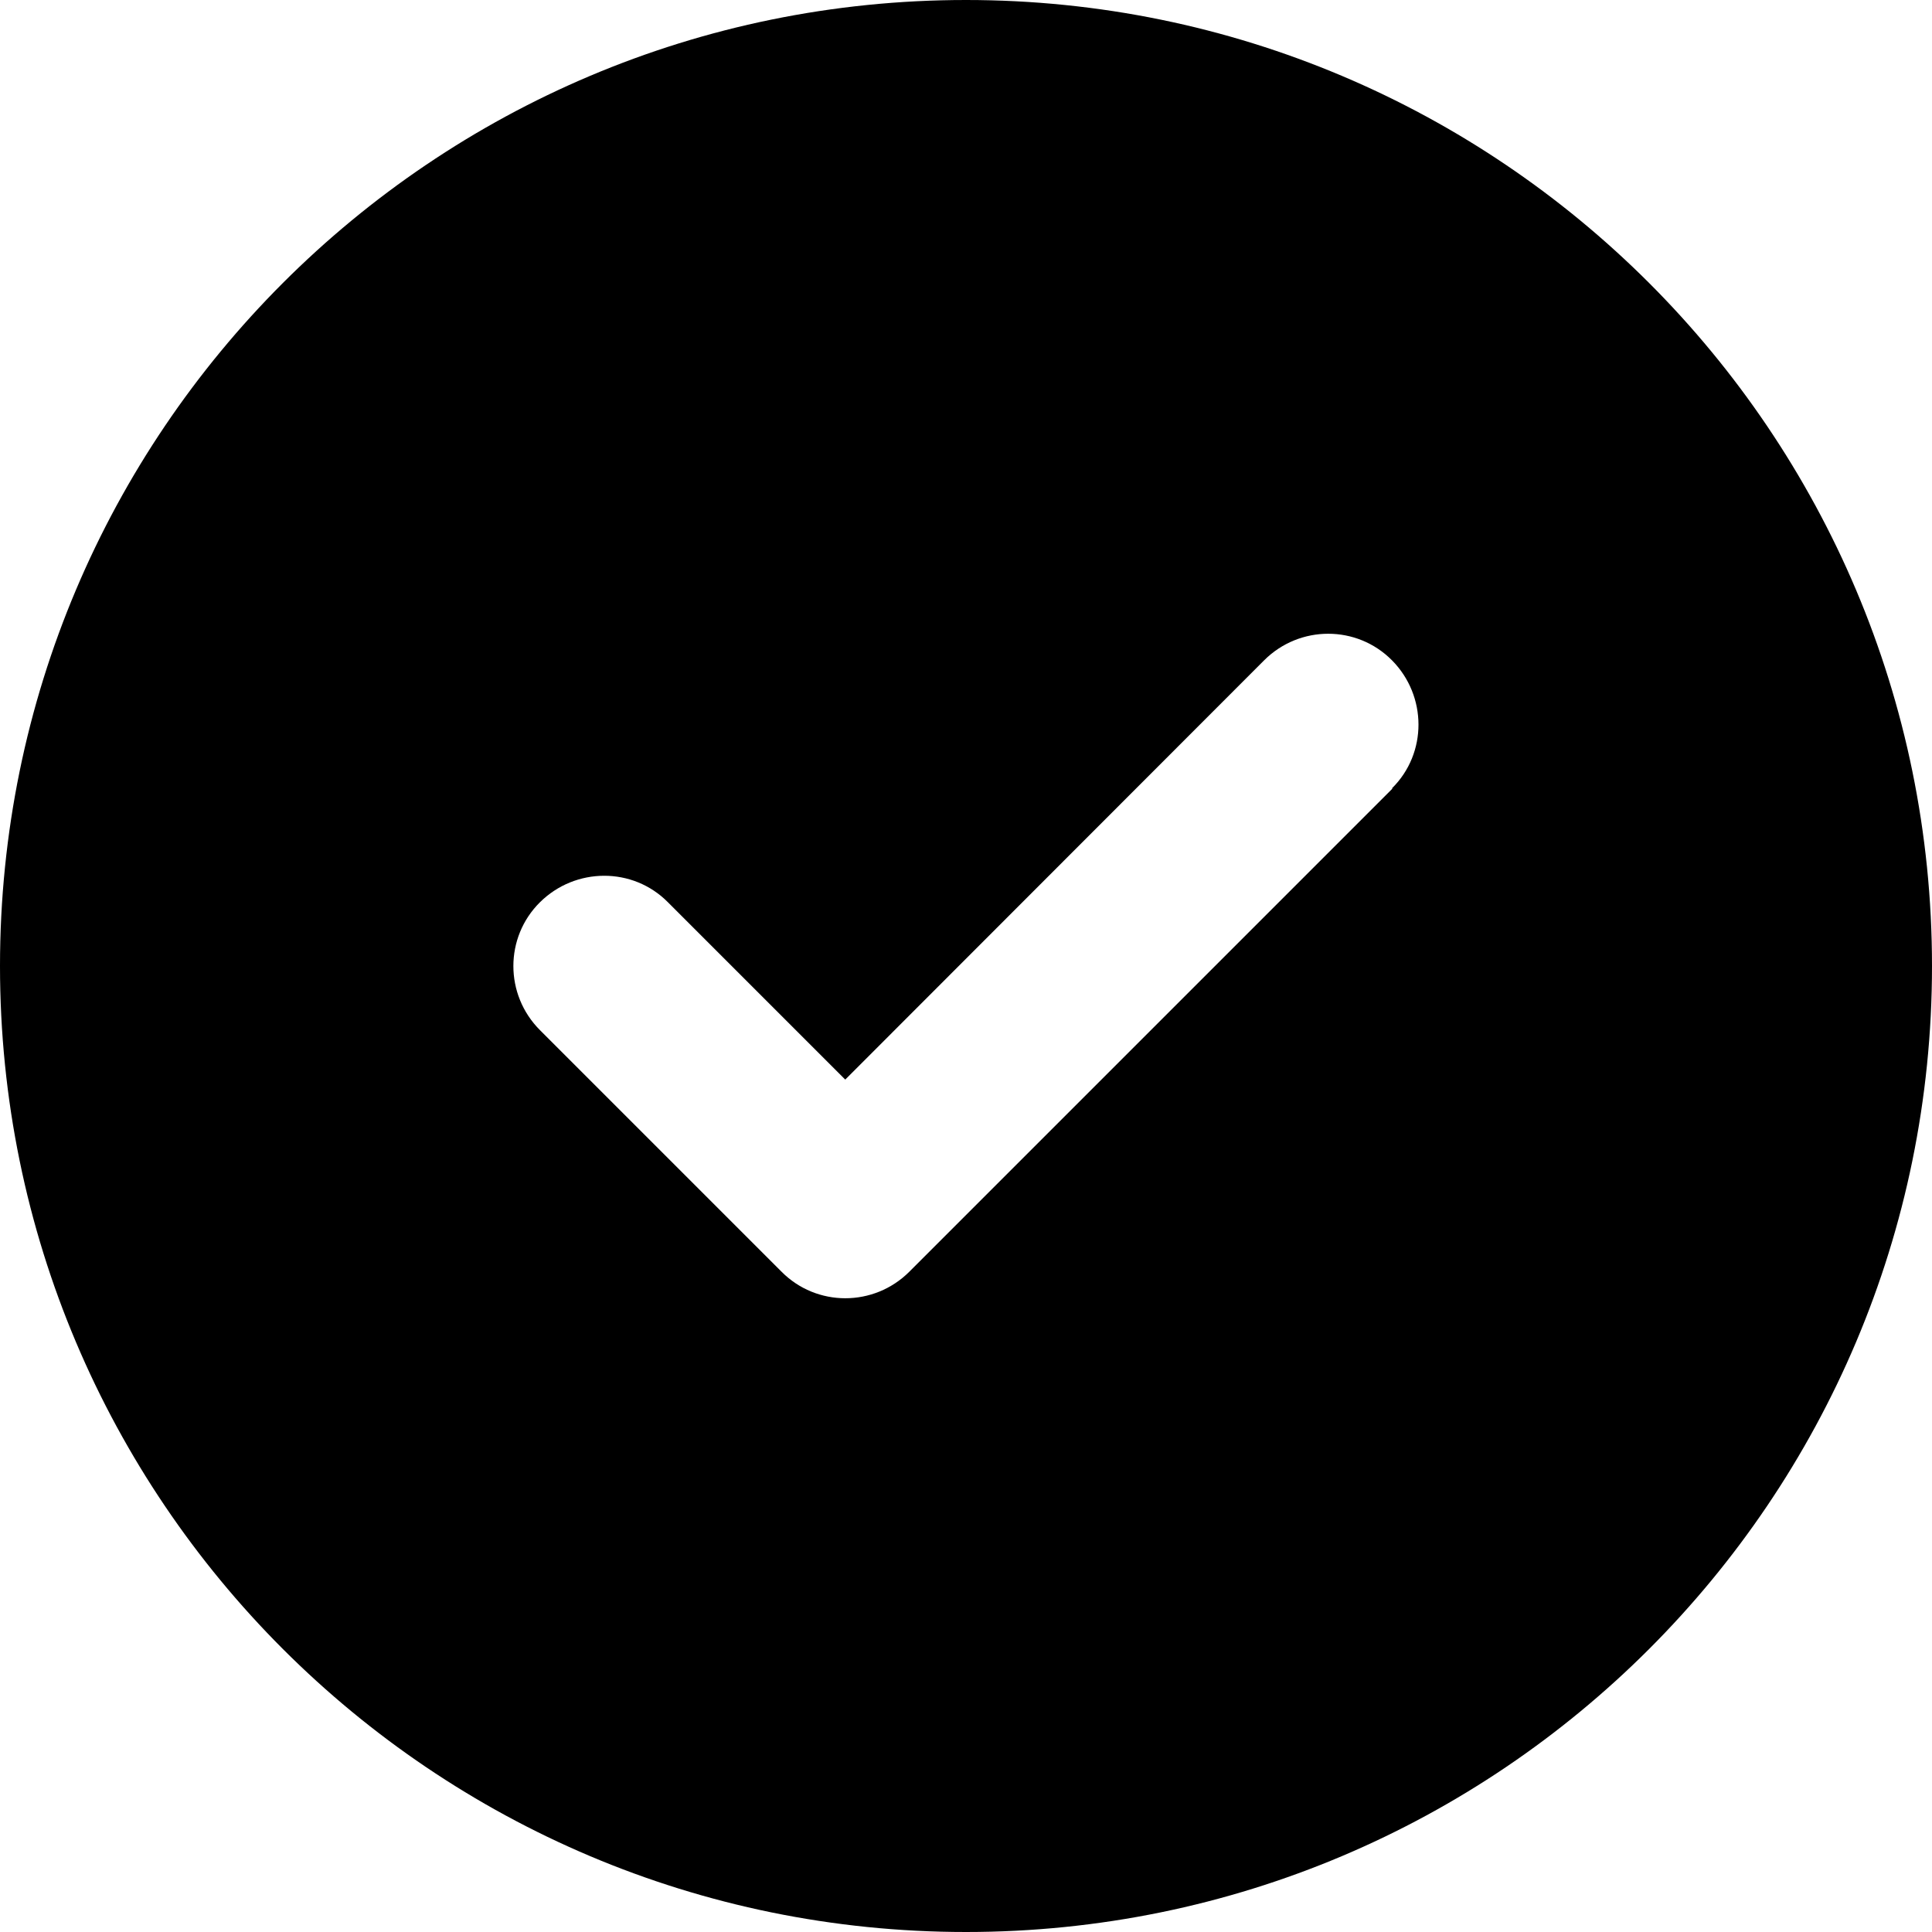
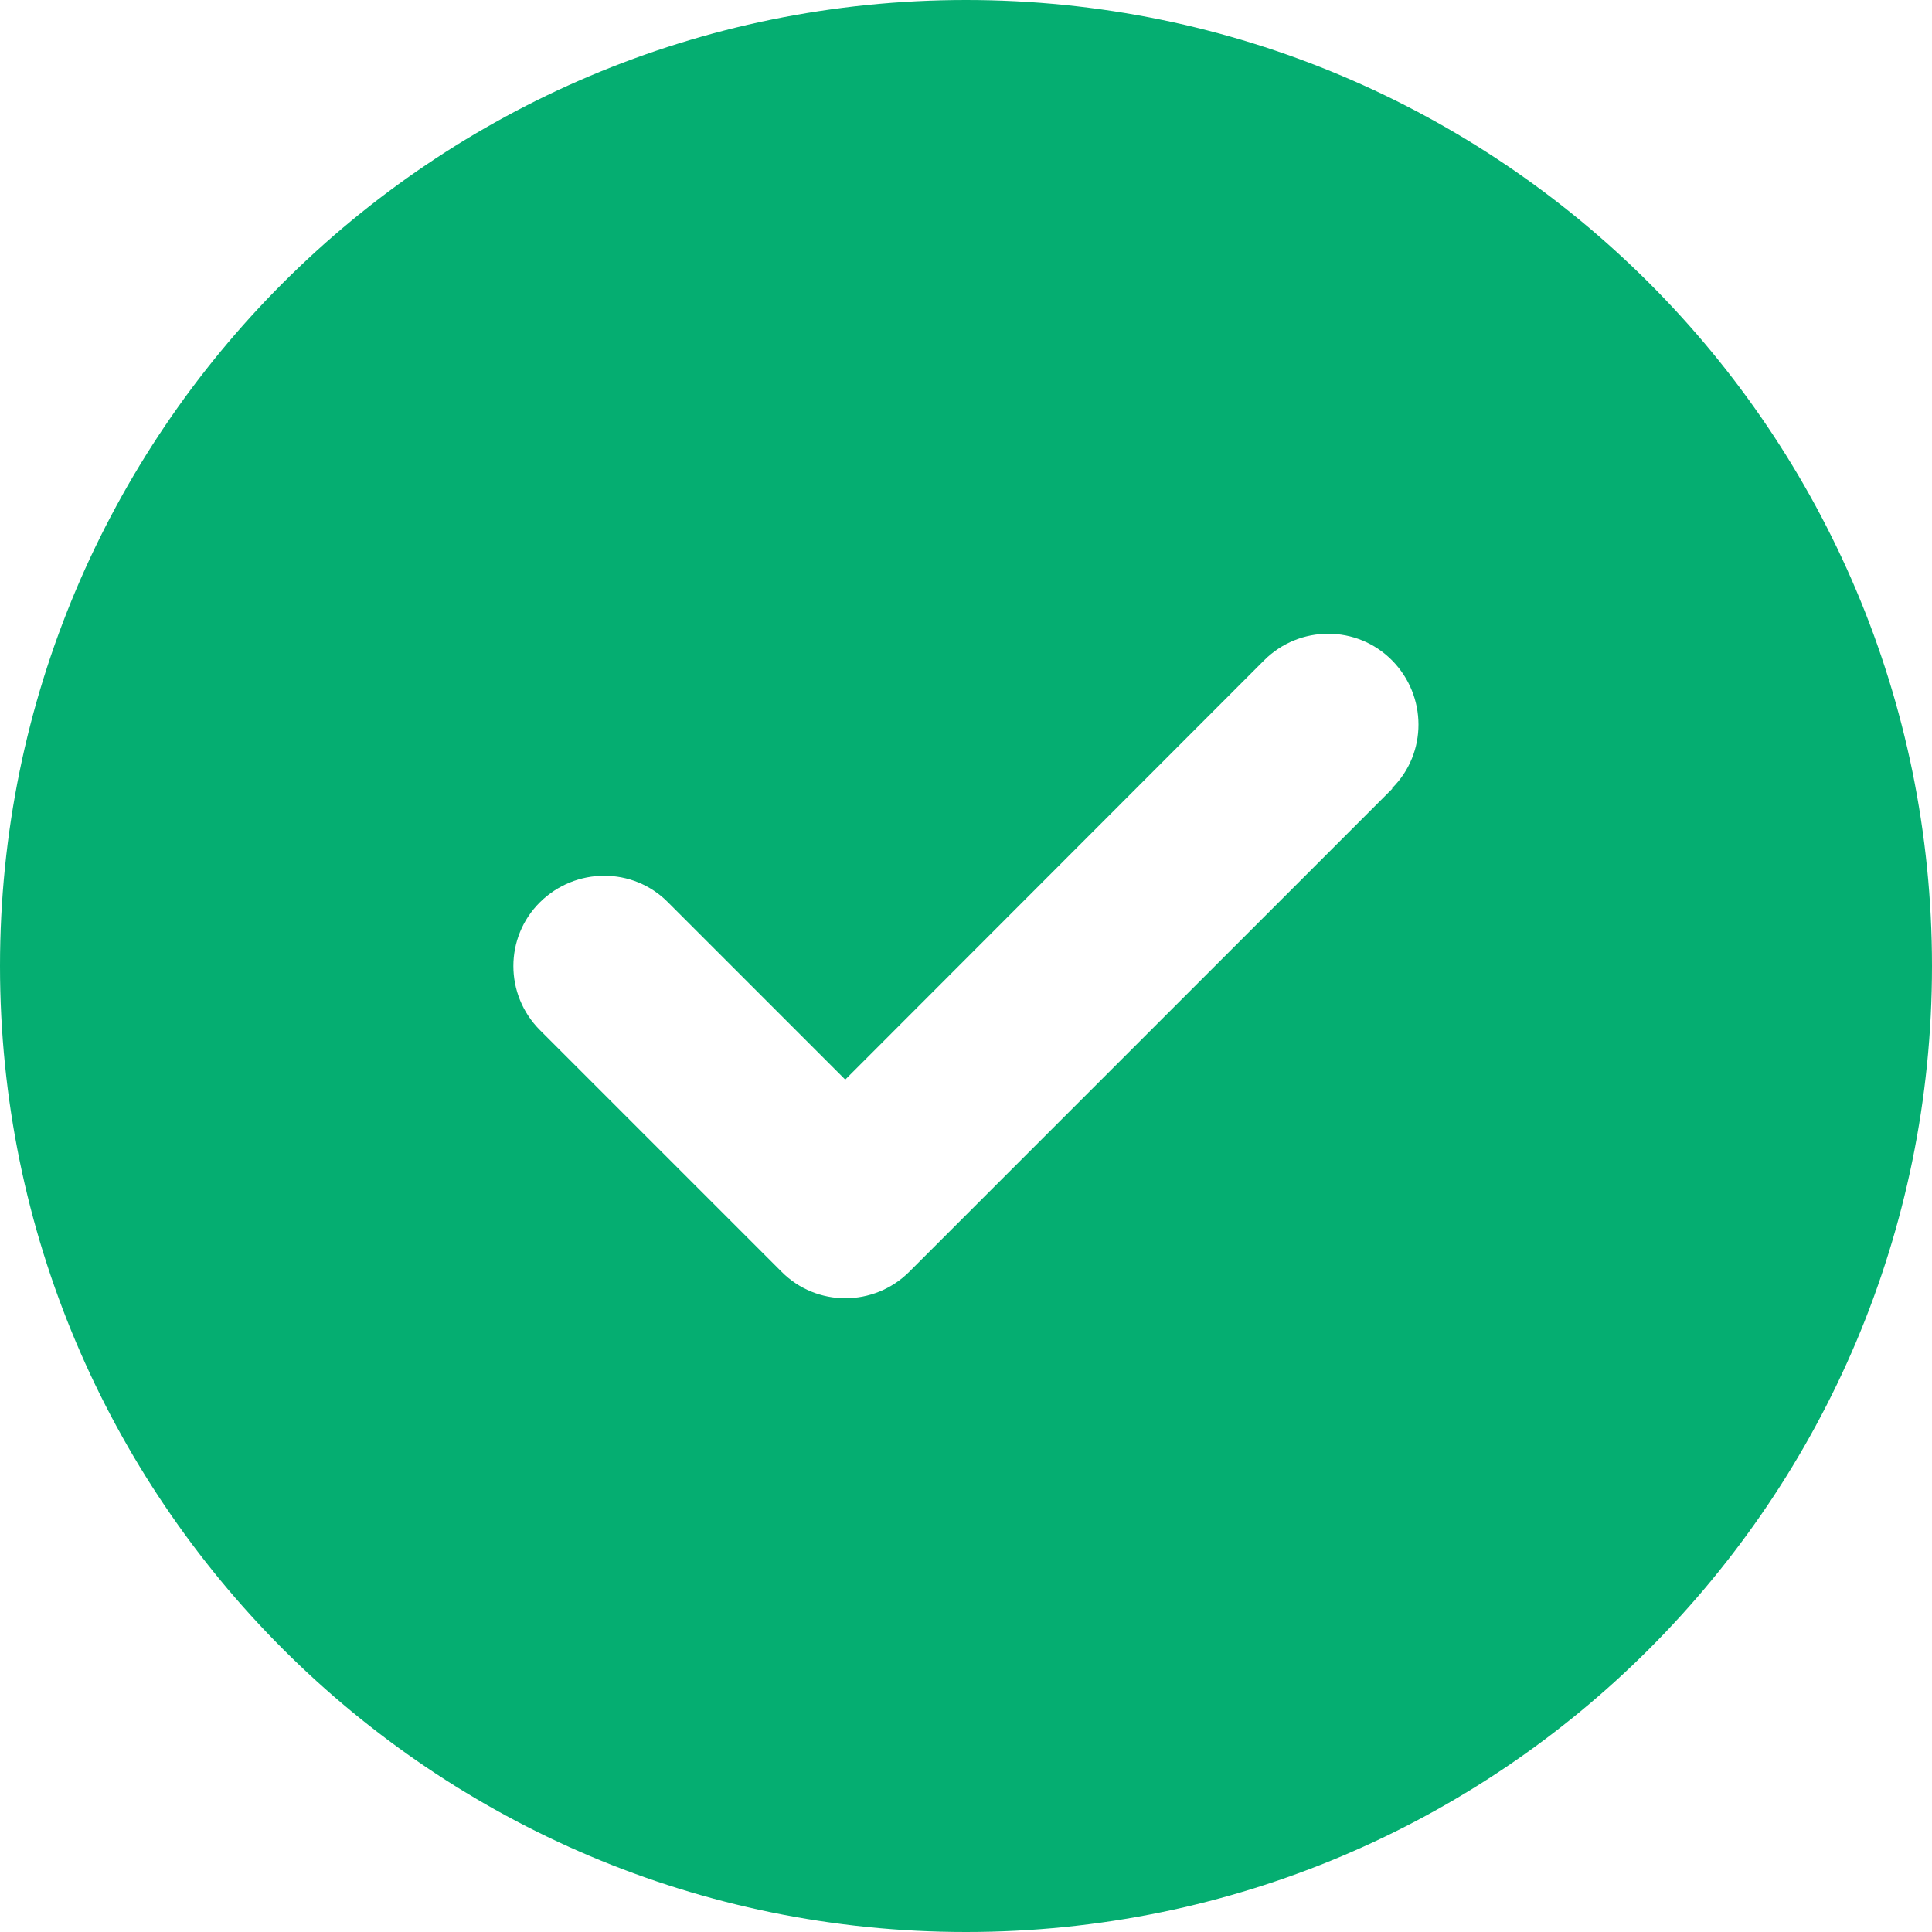
- <svg xmlns="http://www.w3.org/2000/svg" viewBox="0 0 512 512">
+ <svg xmlns="http://www.w3.org/2000/svg" height="1em" viewBox="0 0 512 512">
+   <style>svg{fill:#05ae71}</style>
  <path d="M256 512A256 256 0 1 0 256 0a256 256 0 1 0 0 512zM369 209L241 337c-9.4 9.4-24.6 9.4-33.9 0l-64-64c-9.4-9.4-9.4-24.6 0-33.9s24.6-9.4 33.9 0l47 47L335 175c9.4-9.4 24.6-9.4 33.9 0s9.4 24.6 0 33.9z" />
</svg>
